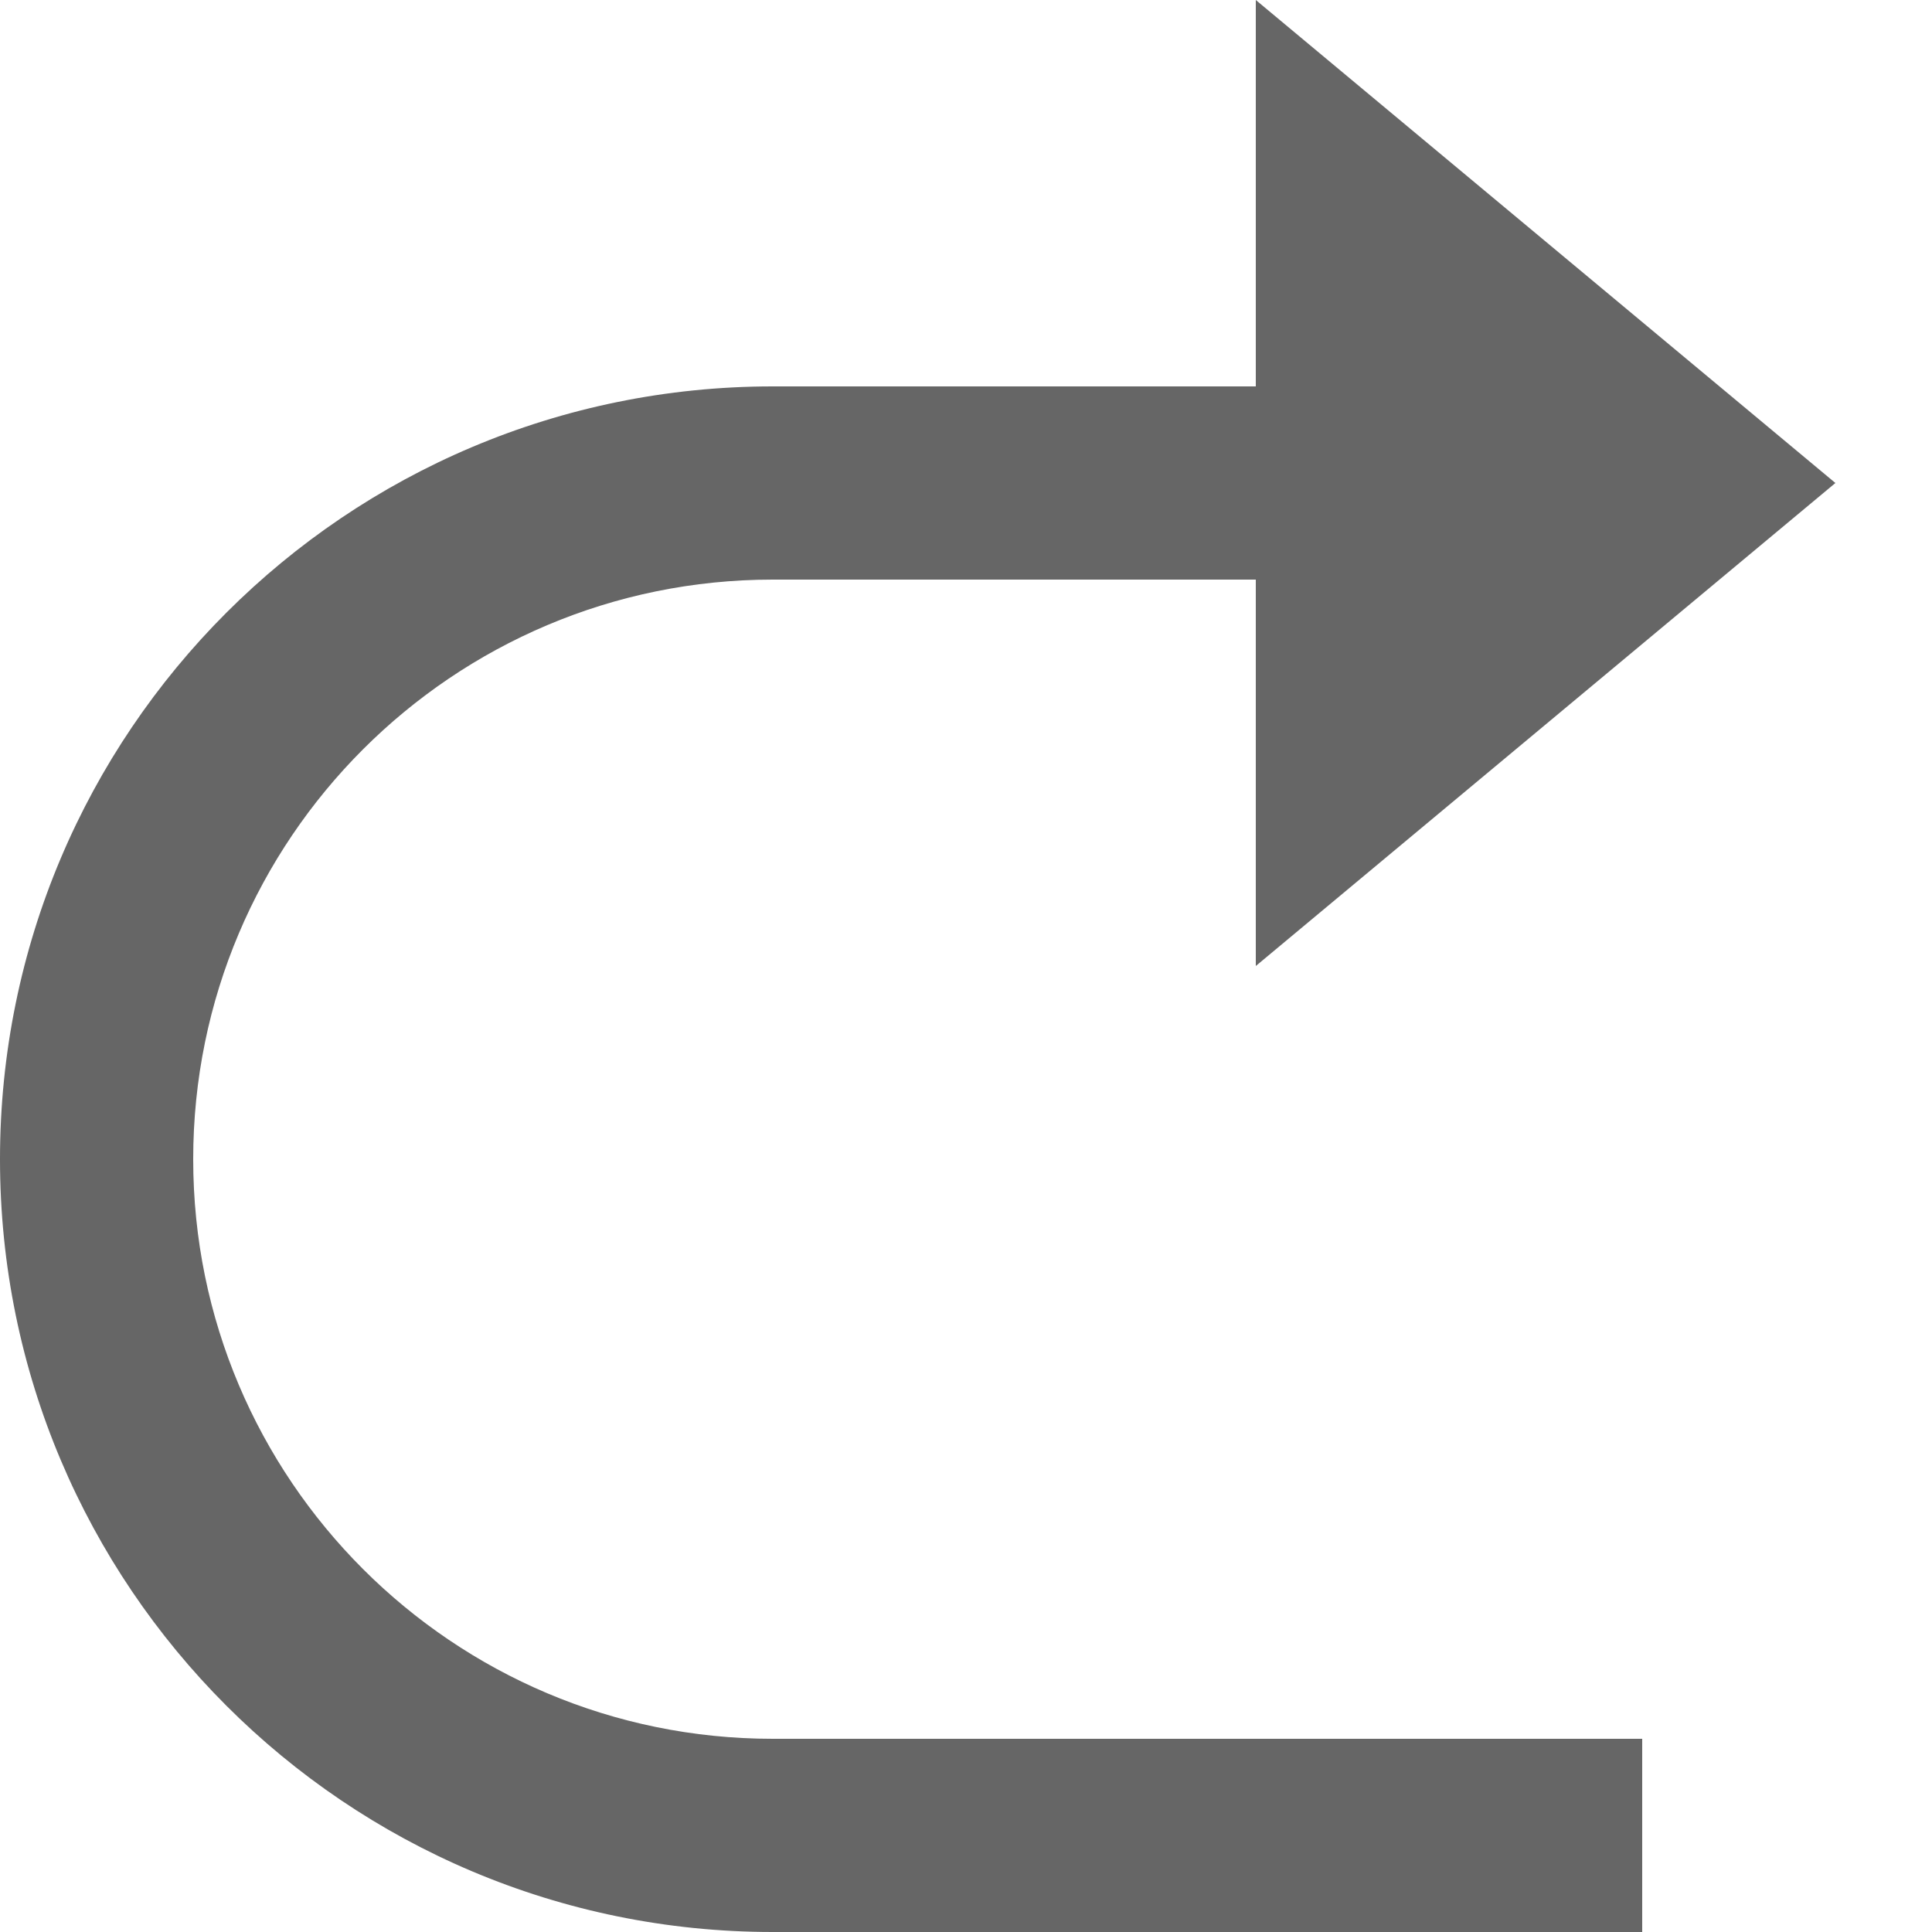
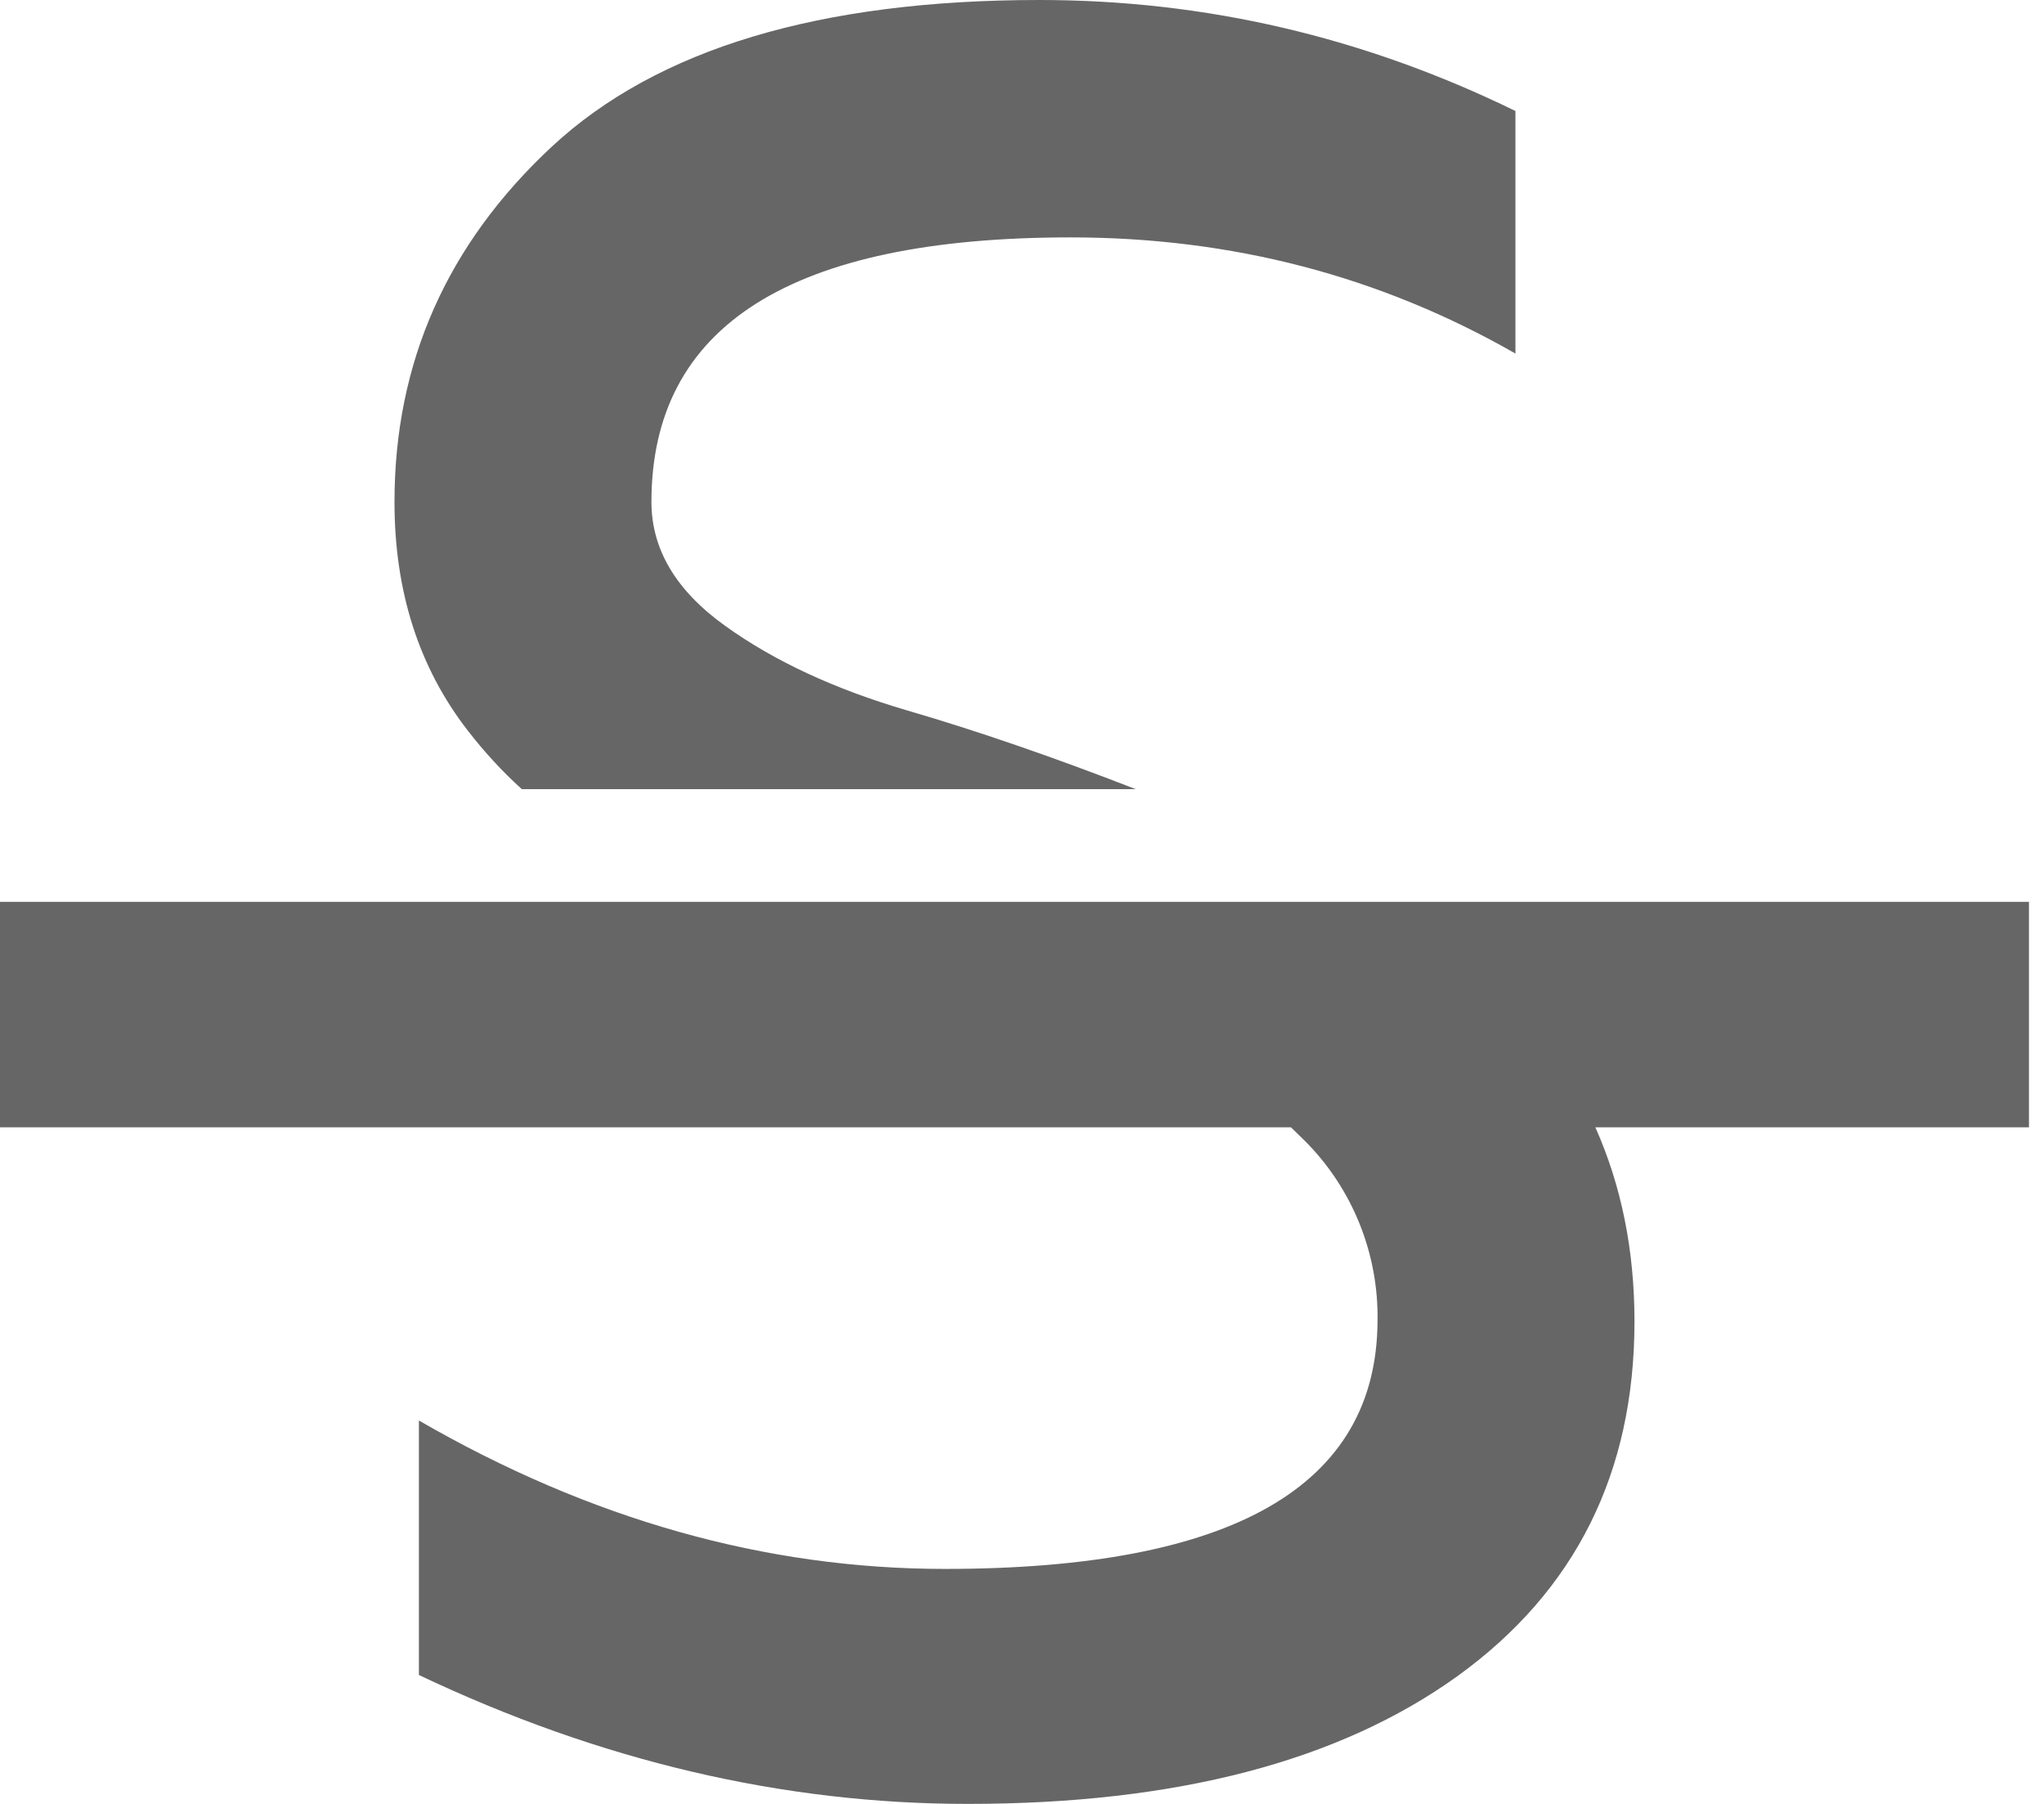
- <svg xmlns="http://www.w3.org/2000/svg" version="1.1" width="15px" height="15px">
-   <g transform="matrix(1 0 0 1 -812 -1772 )">
-     <path d="M 9.75 7.5  L 9.75 4.5  L 6 4.5  C 3.515 4.5  1.5 6.515  1.5 9  C 1.5 11.485  3.515 13.5  6 13.5  L 12.75 13.5  L 12.75 15  L 6 15  C 2.686 15  0 12.314  0 9  C 0 5.686  2.686 3  6 3  L 9.75 3  L 9.75 0  L 14.25 3.75  L 9.75 7.5  Z " fill-rule="nonzero" fill="#666666" stroke="none" transform="matrix(1 0 0 1 812 1772 )" />
+ <svg xmlns="http://www.w3.org/2000/svg" version="1.1" width="17px" height="15px">
+   <g transform="matrix(1 0 0 1 -299 -1772 )">
+     <path d="M 13.269 9.375  C 13.485 9.859  13.594 10.397  13.594 10.988  C 13.594 12.246  13.103 13.23  12.121 13.938  C 11.137 14.646  9.781 15  8.049 15  C 6.512 15  4.99 14.643  3.484 13.928  L 3.484 11.812  C 4.909 12.635  6.367 13.046  7.858 13.046  C 10.25 13.046  11.449 12.36  11.457 10.987  C 11.467 10.424  11.248 9.881  10.85 9.484  L 10.737 9.374  L 0 9.374  L 0 7.499  L 16.875 7.499  L 16.875 9.374  L 13.269 9.374  Z M 7.543 5.907  C 8.124 6.076  8.759 6.295  9.446 6.562  L 4.34 6.562  C 4.175 6.413  4.025 6.249  3.889 6.073  C 3.484 5.55  3.281 4.918  3.281 4.174  C 3.281 3.015  3.718 2.03  4.591 1.218  C 5.466 0.406  6.817 0  8.646 0  C 10.025 0  11.345 0.308  12.604 0.923  L 12.604 2.94  C 11.479 2.296  10.246 1.974  8.904 1.974  C 6.579 1.974  5.418 2.708  5.418 4.174  C 5.418 4.567  5.622 4.911  6.031 5.204  C 6.44 5.498  6.944 5.731  7.543 5.907  Z " fill-rule="nonzero" fill="#666666" stroke="none" transform="matrix(1 0 0 1 299 1772 )" />
  </g>
</svg>
